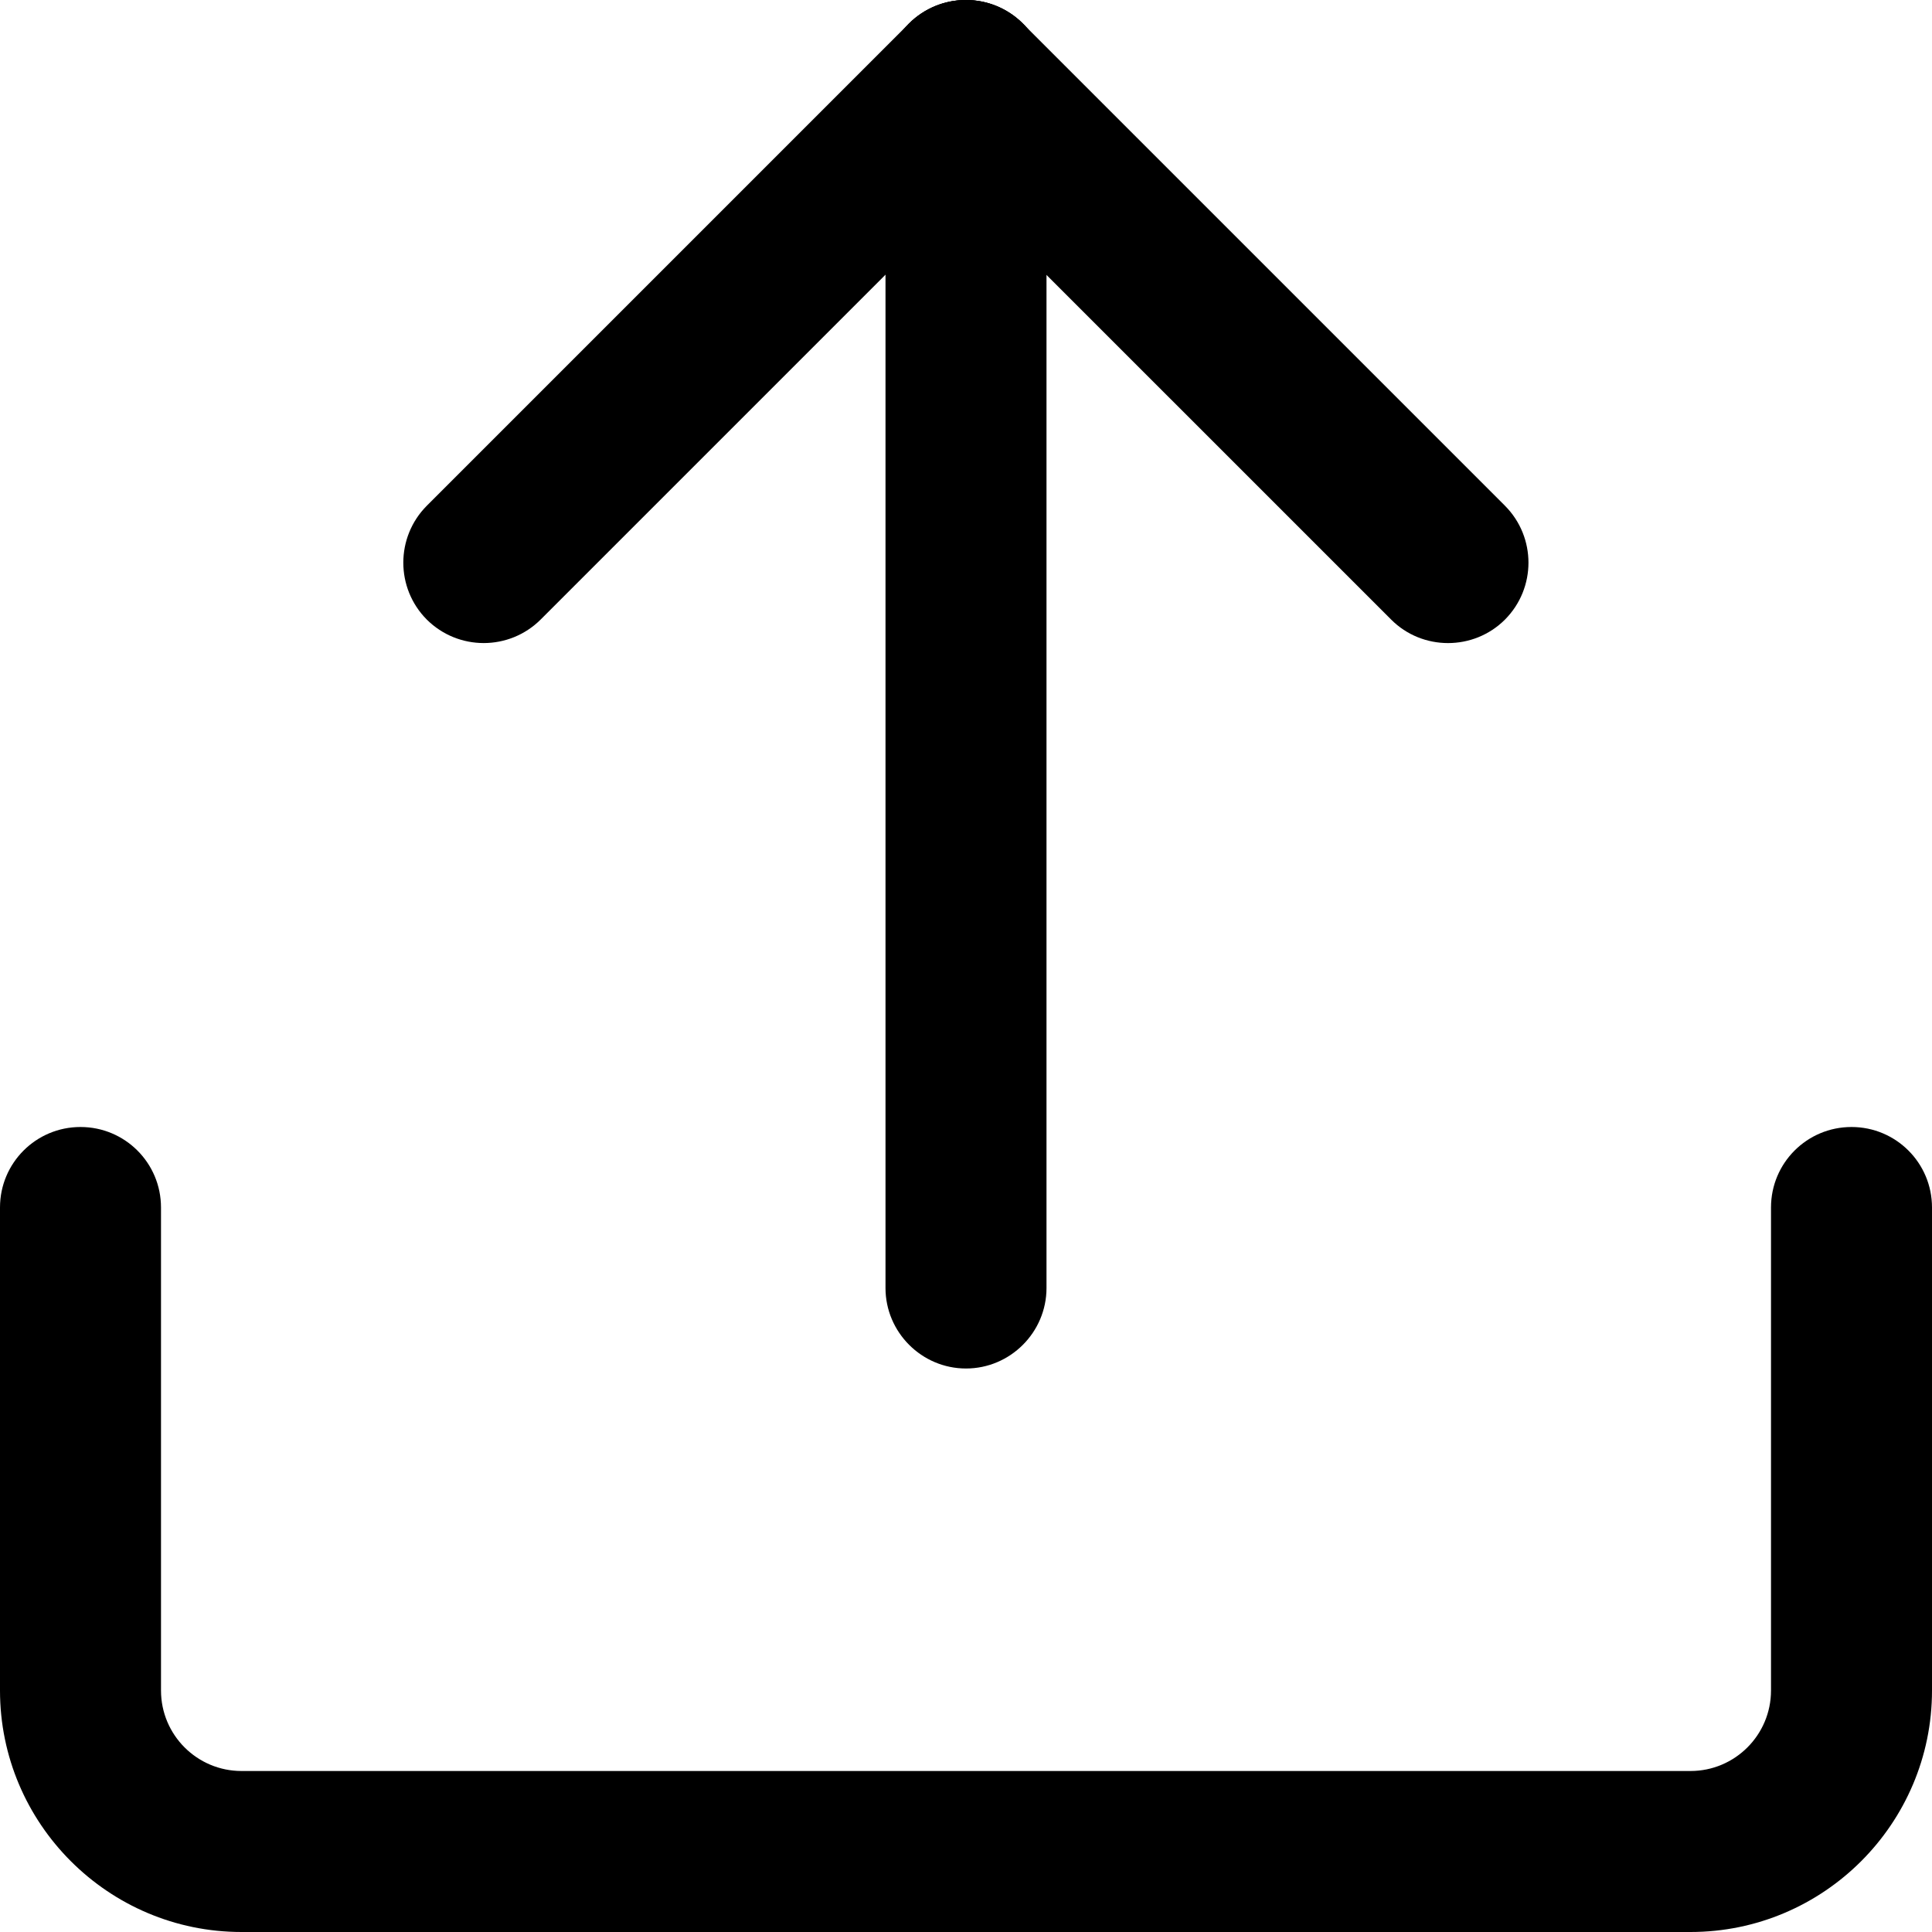
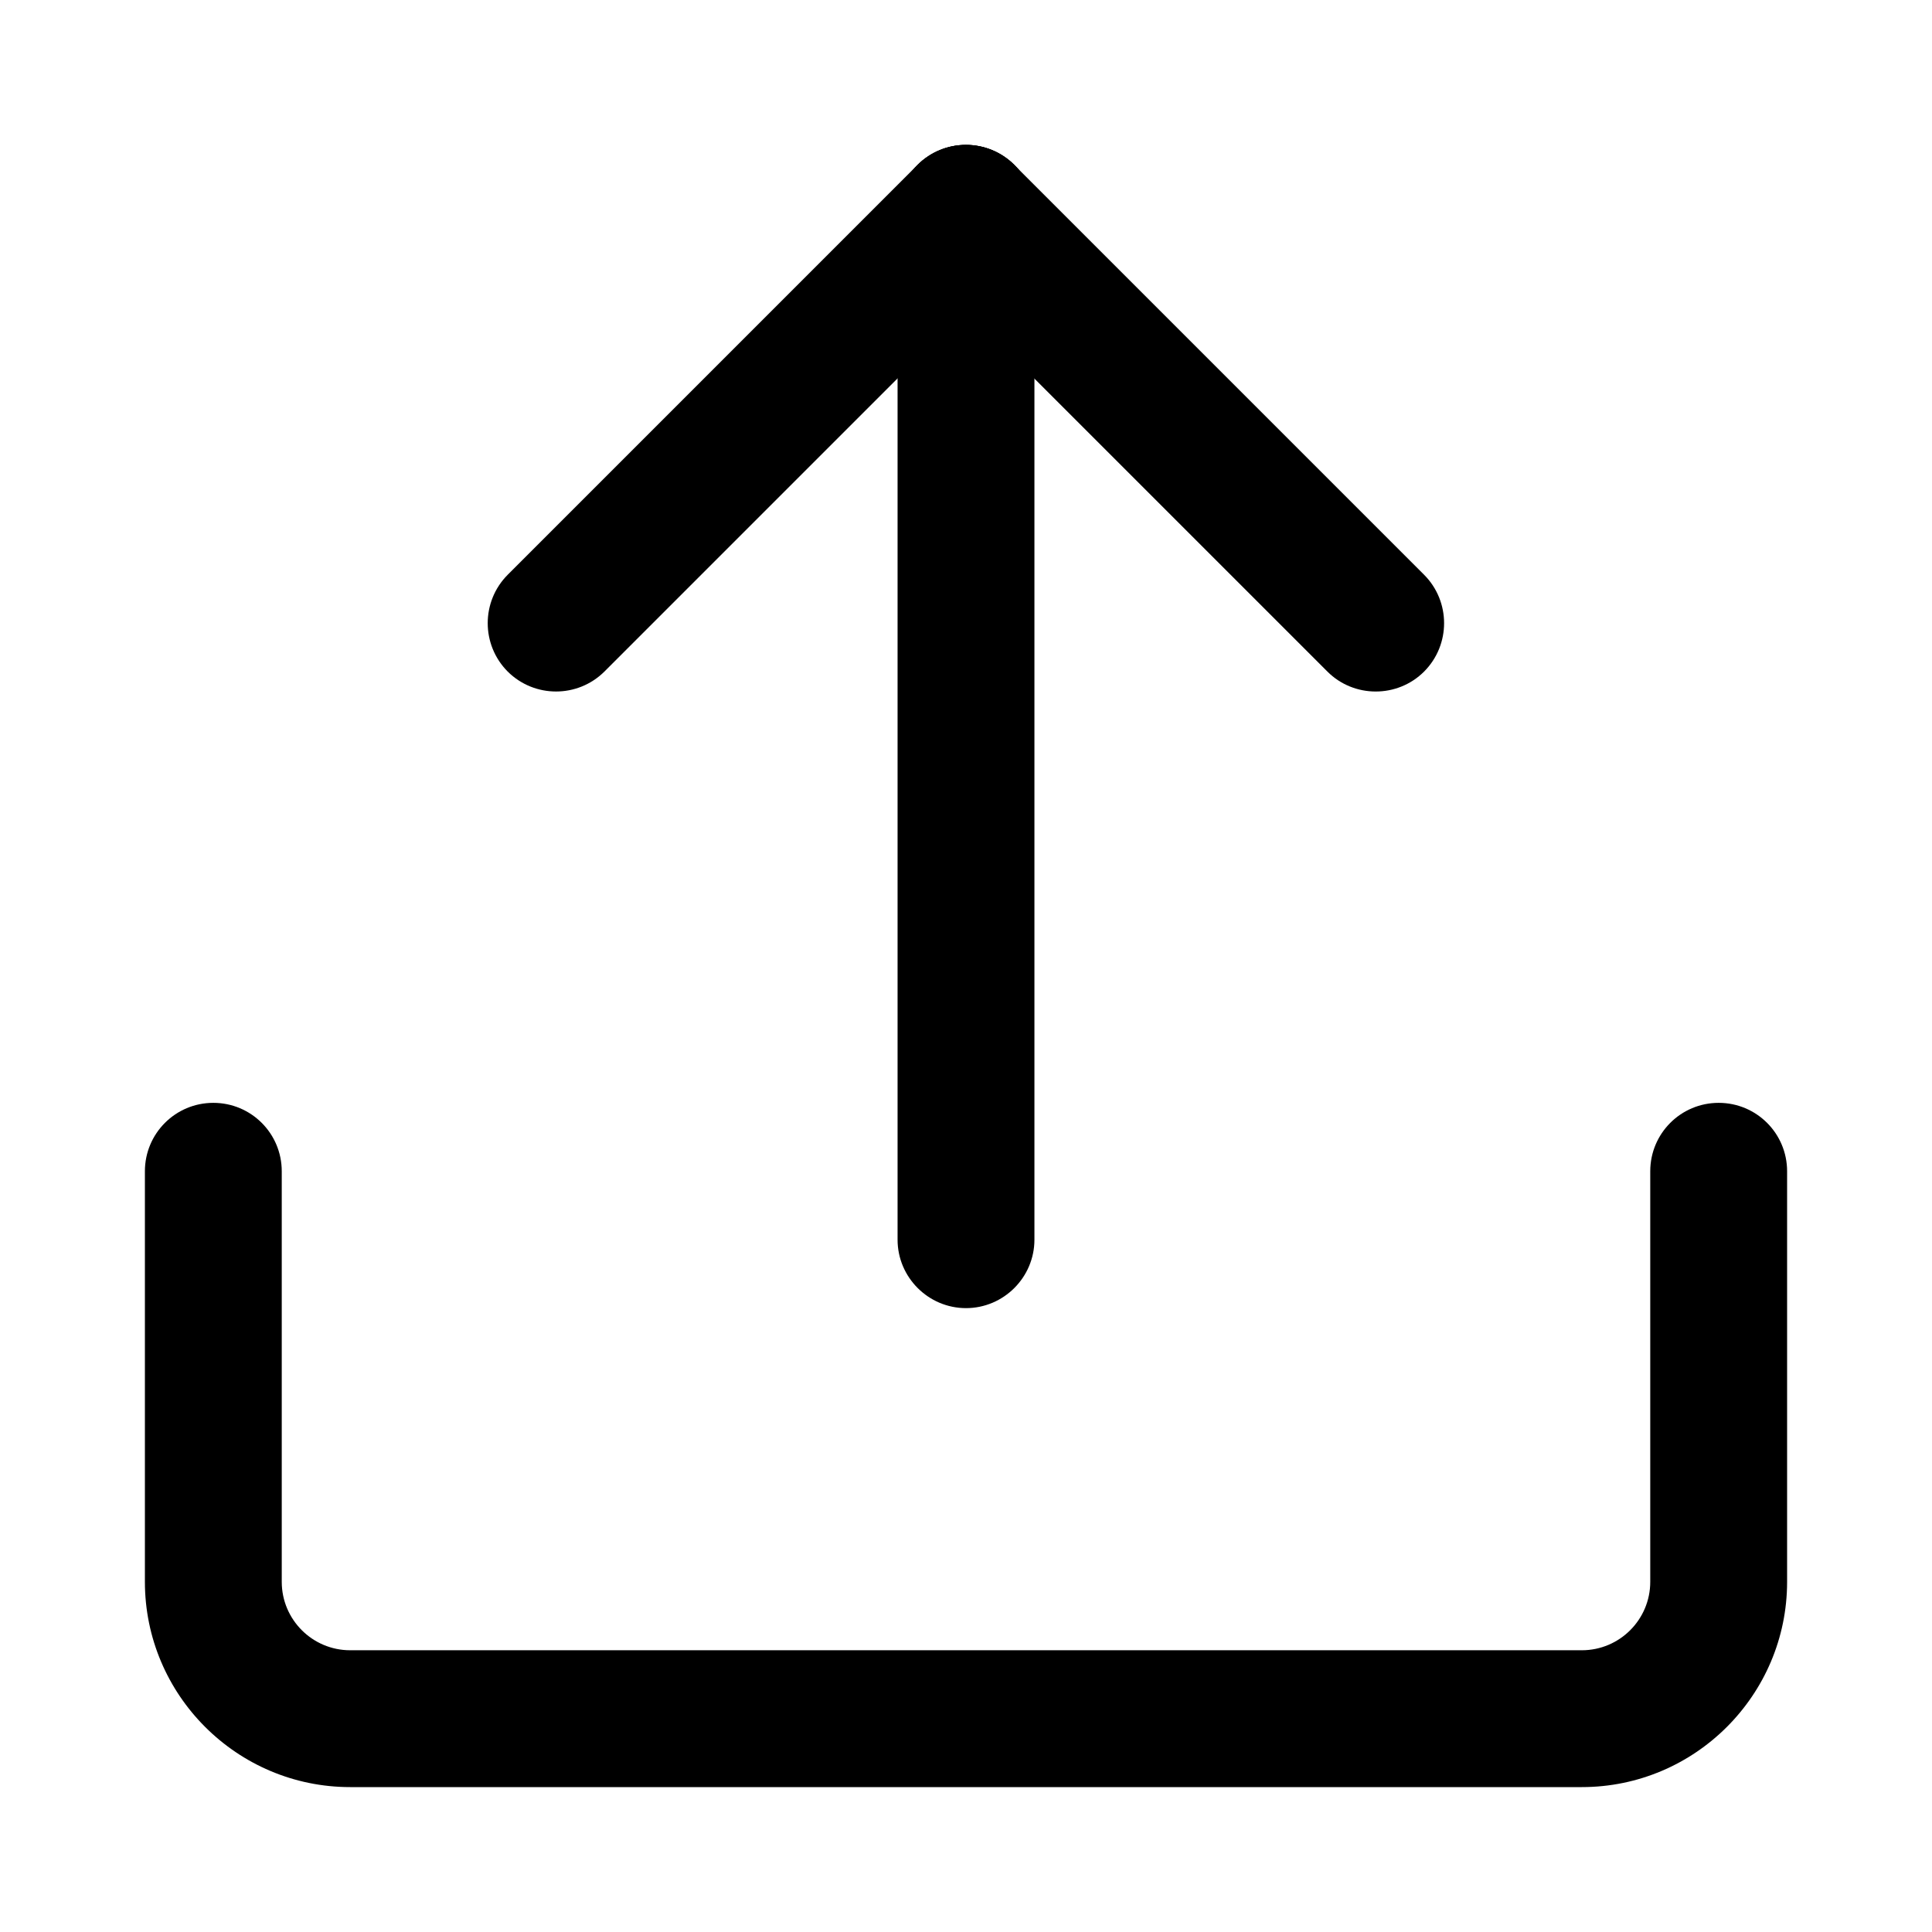
<svg xmlns="http://www.w3.org/2000/svg" width="16" height="16" viewBox="0 0 1024 1024" fill="currentColor">
-   <path d="M469.333 682.667V42.667c0-23.467 19.2-42.667 42.667-42.667s42.667 19.2 42.667 42.667v640c0 23.467-19.2 42.667-42.667 42.667s-42.667-19.2-42.667-42.667" />
-   <path d="M226.21 268.058L481.826 12.433a42.778 42.778 0 0 1 60.331 0c16.597 16.597 16.597 43.776 0 60.331L286.541 328.388a42.778 42.778 0 0 1-60.331 0 42.778 42.778 0 0 1 0-60.331" />
-   <path d="M542.054 12.442l255.616 255.616a42.778 42.778 0 0 1 0 60.331c-16.597 16.606-43.776 16.606-60.331 0L481.724 72.789a42.778 42.778 0 0 1 0-60.331 42.778 42.778 0 0 1 60.331 0M896 1024H128c-70.571 0-128-57.429-128-128V640c0-23.595 19.072-42.667 42.667-42.667s42.667 19.072 42.667 42.667v256c0 23.552 19.115 42.667 42.667 42.667h768c23.552 0 42.667-19.115 42.667-42.667V640c0-23.595 19.072-42.667 42.667-42.667s42.667 19.072 42.667 42.667v256c0 70.571-57.429 128-128 128" />
+   <g transform="translate(512 512) scale(0.85) translate(-512 -512)">
+     <path d="M469.333 682.667V42.667c0-23.467 19.2-42.667 42.667-42.667s42.667 19.2 42.667 42.667v640c0 23.467-19.2 42.667-42.667 42.667s-42.667-19.2-42.667-42.667" />
+     <path d="M226.21 268.058L481.826 12.433a42.778 42.778 0 0 1 60.331 0c16.597 16.597 16.597 43.776 0 60.331L286.541 328.388a42.778 42.778 0 0 1-60.331 0 42.778 42.778 0 0 1 0-60.331" />
+     <path d="M542.054 12.442l255.616 255.616a42.778 42.778 0 0 1 0 60.331c-16.597 16.606-43.776 16.606-60.331 0L481.724 72.789a42.778 42.778 0 0 1 0-60.331 42.778 42.778 0 0 1 60.331 0M896 1024H128c-70.571 0-128-57.429-128-128V640c0-23.595 19.072-42.667 42.667-42.667s42.667 19.072 42.667 42.667v256c0 23.552 19.115 42.667 42.667 42.667h768c23.552 0 42.667-19.115 42.667-42.667V640c0-23.595 19.072-42.667 42.667-42.667s42.667 19.072 42.667 42.667v256c0 70.571-57.429 128-128 128" />
+   </g>
</svg>
